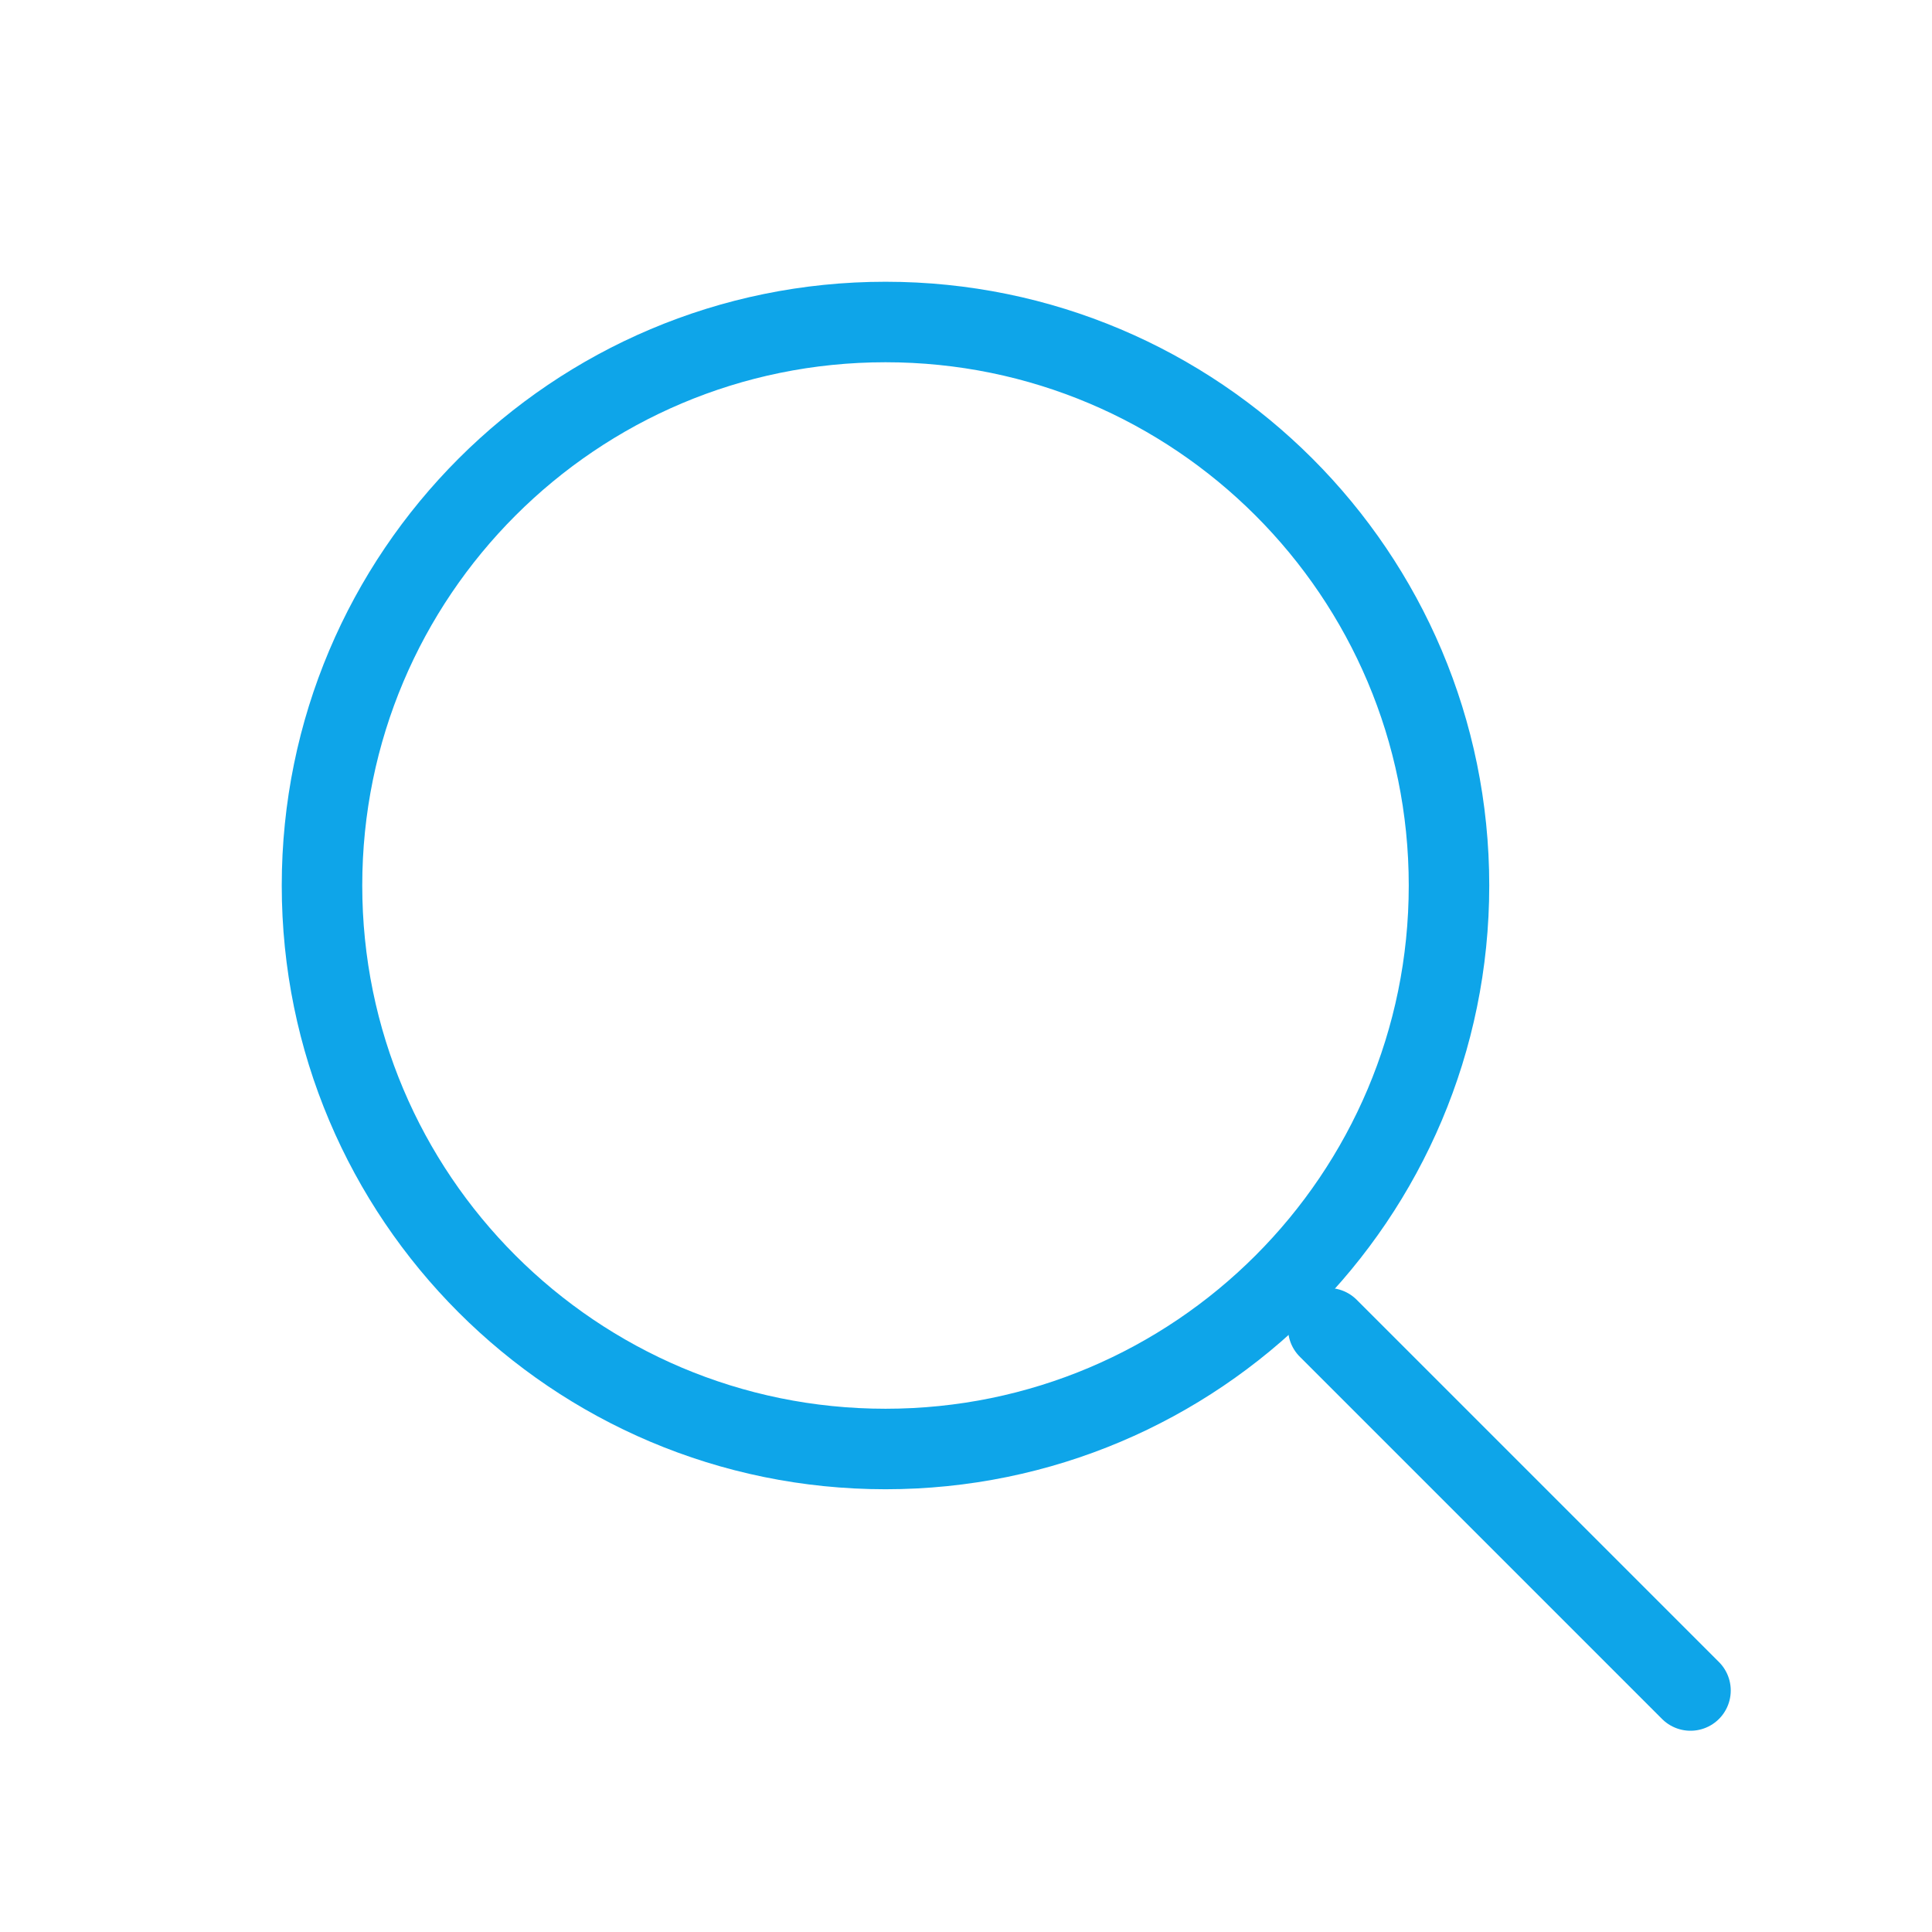
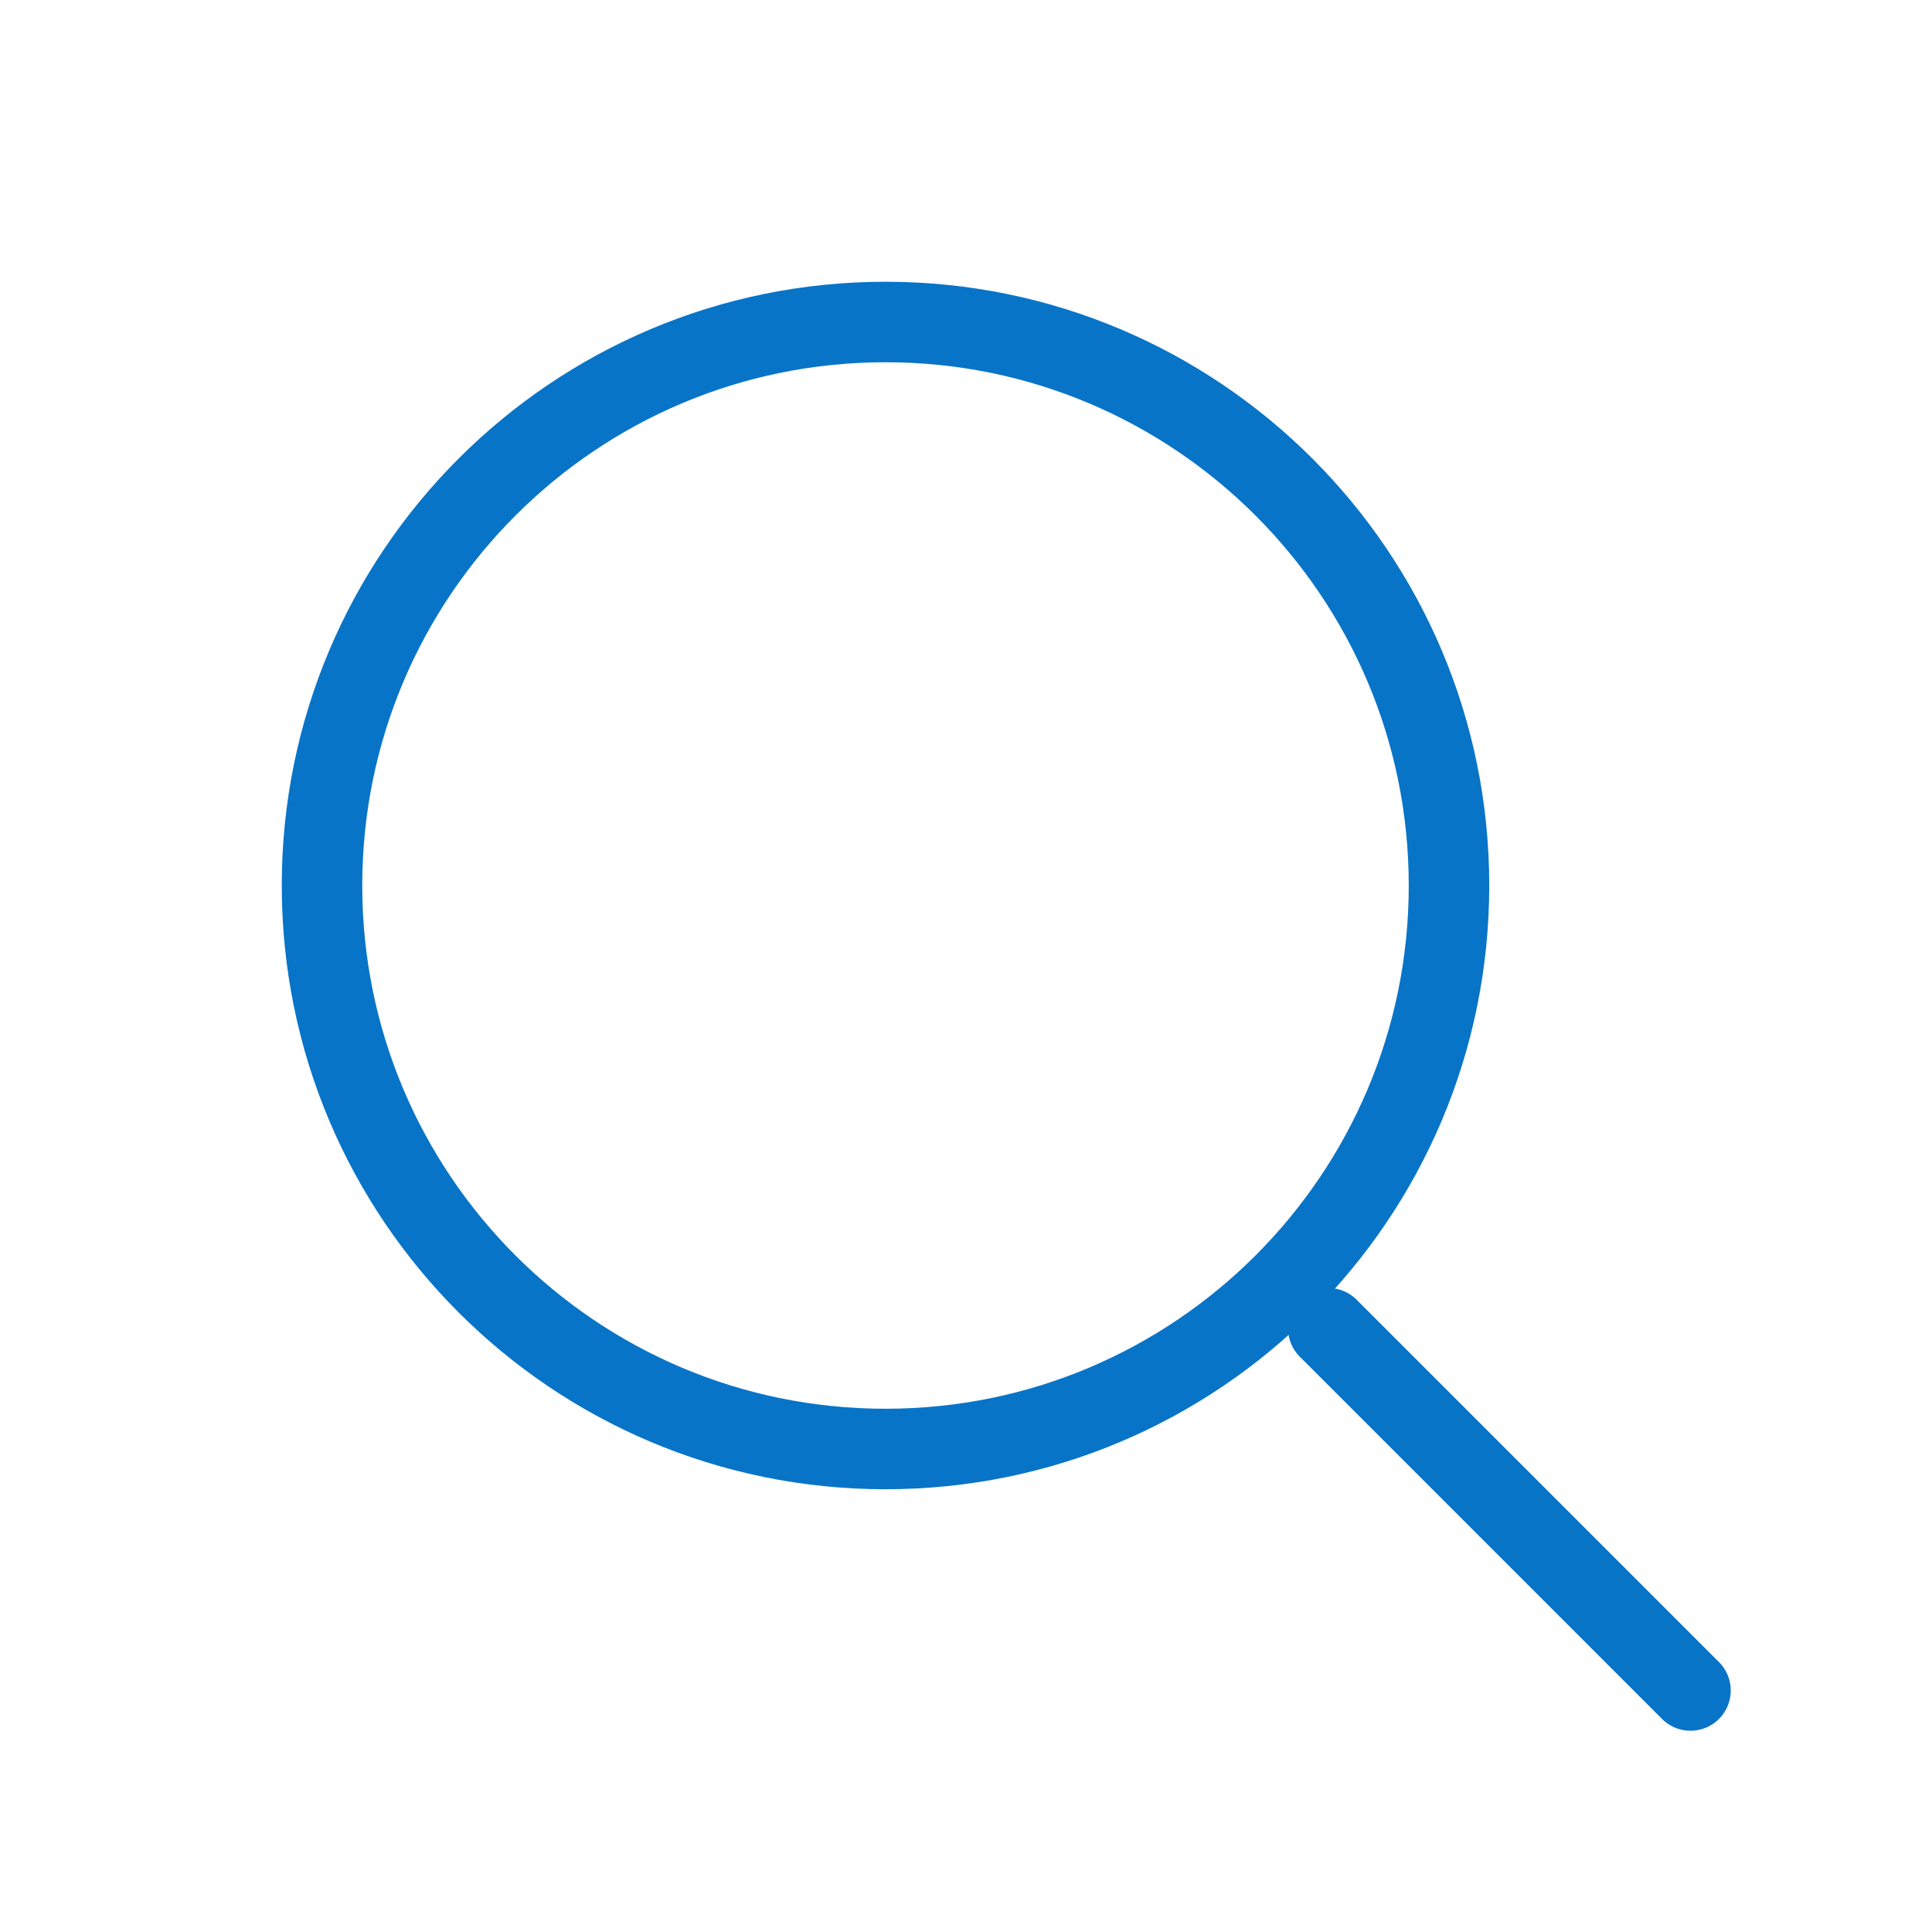
- <svg xmlns="http://www.w3.org/2000/svg" fill="none" viewBox="0 0 24 24" strokeWidth="2" stroke="#0ea5e9" width="24" height="24">
-   <circle cx="11" cy="11" r="7" stroke="#0ea5e9" />
-   <line x1="16.5" y1="16.5" x2="21" y2="21" stroke="#0ea5e9" stroke-linecap="round" />
+ <svg xmlns="http://www.w3.org/2000/svg" fill="none" viewBox="0 0 24 24" strokeWidth="2" stroke="#0874c7" width="24" height="24">
+   <circle cx="11" cy="11" r="7" stroke="#0874c7" />
+   <line x1="16.5" y1="16.5" x2="21" y2="21" stroke="#0874c7" stroke-linecap="round" />
</svg>
